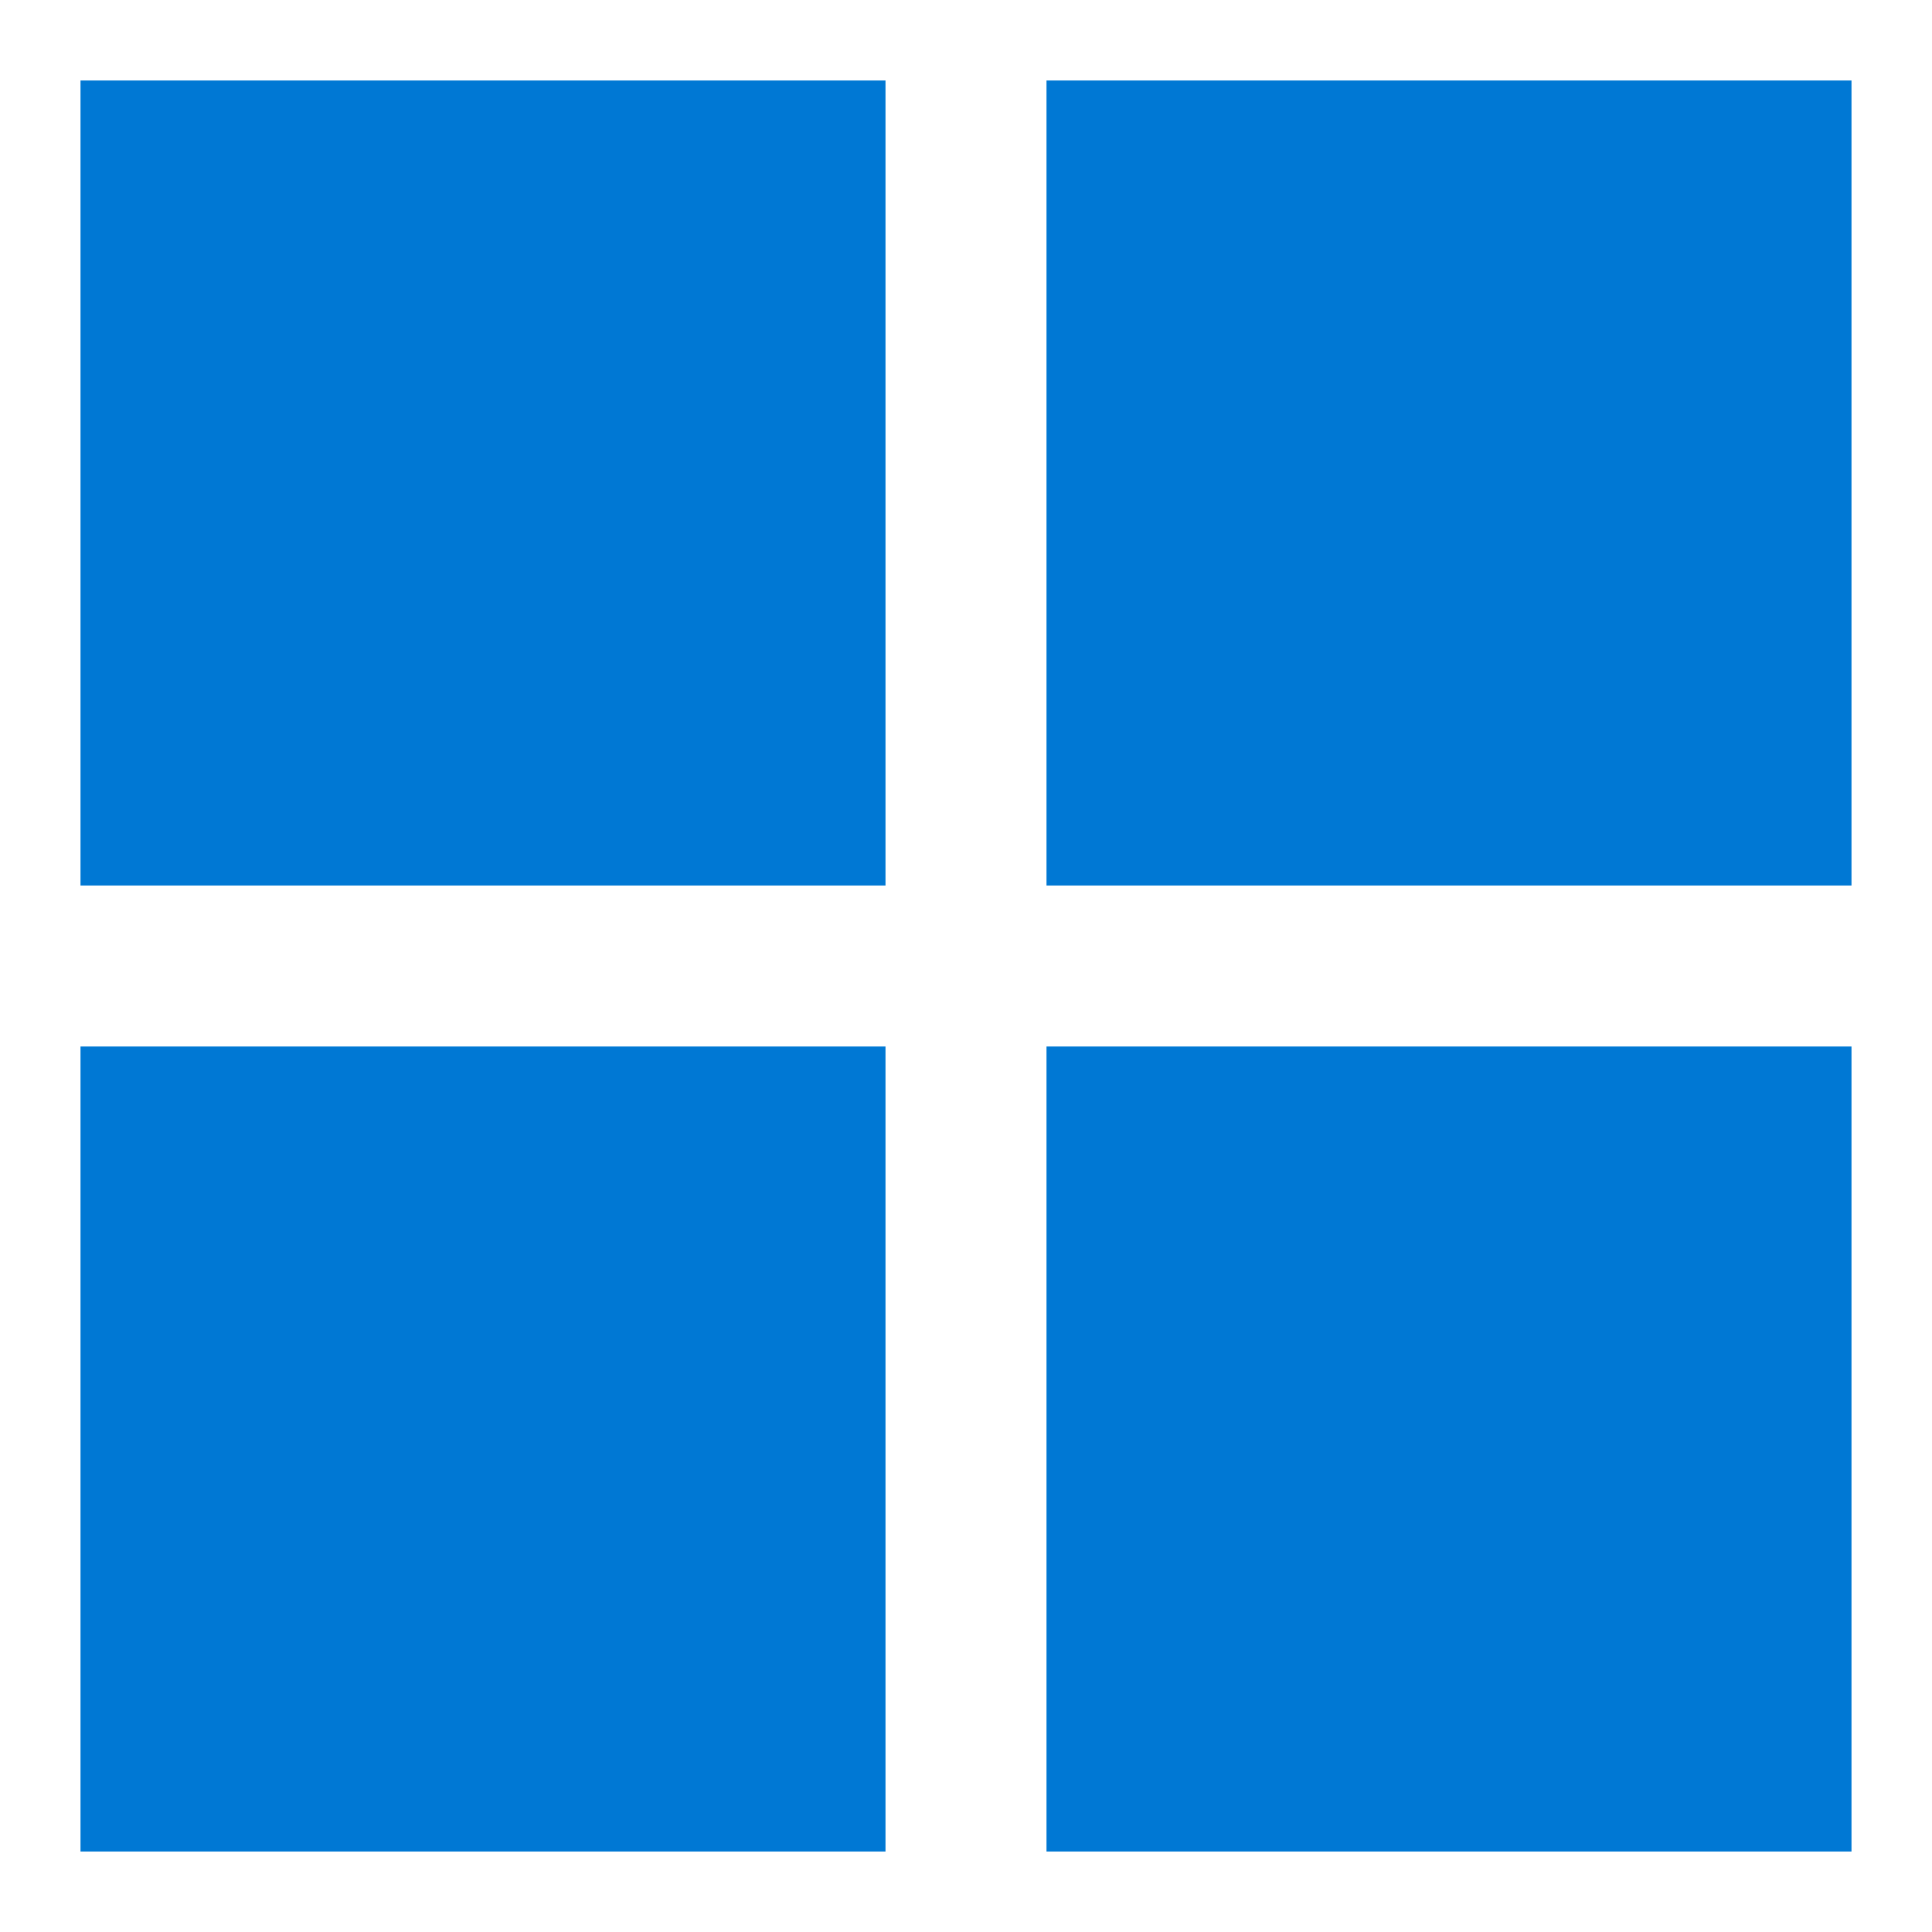
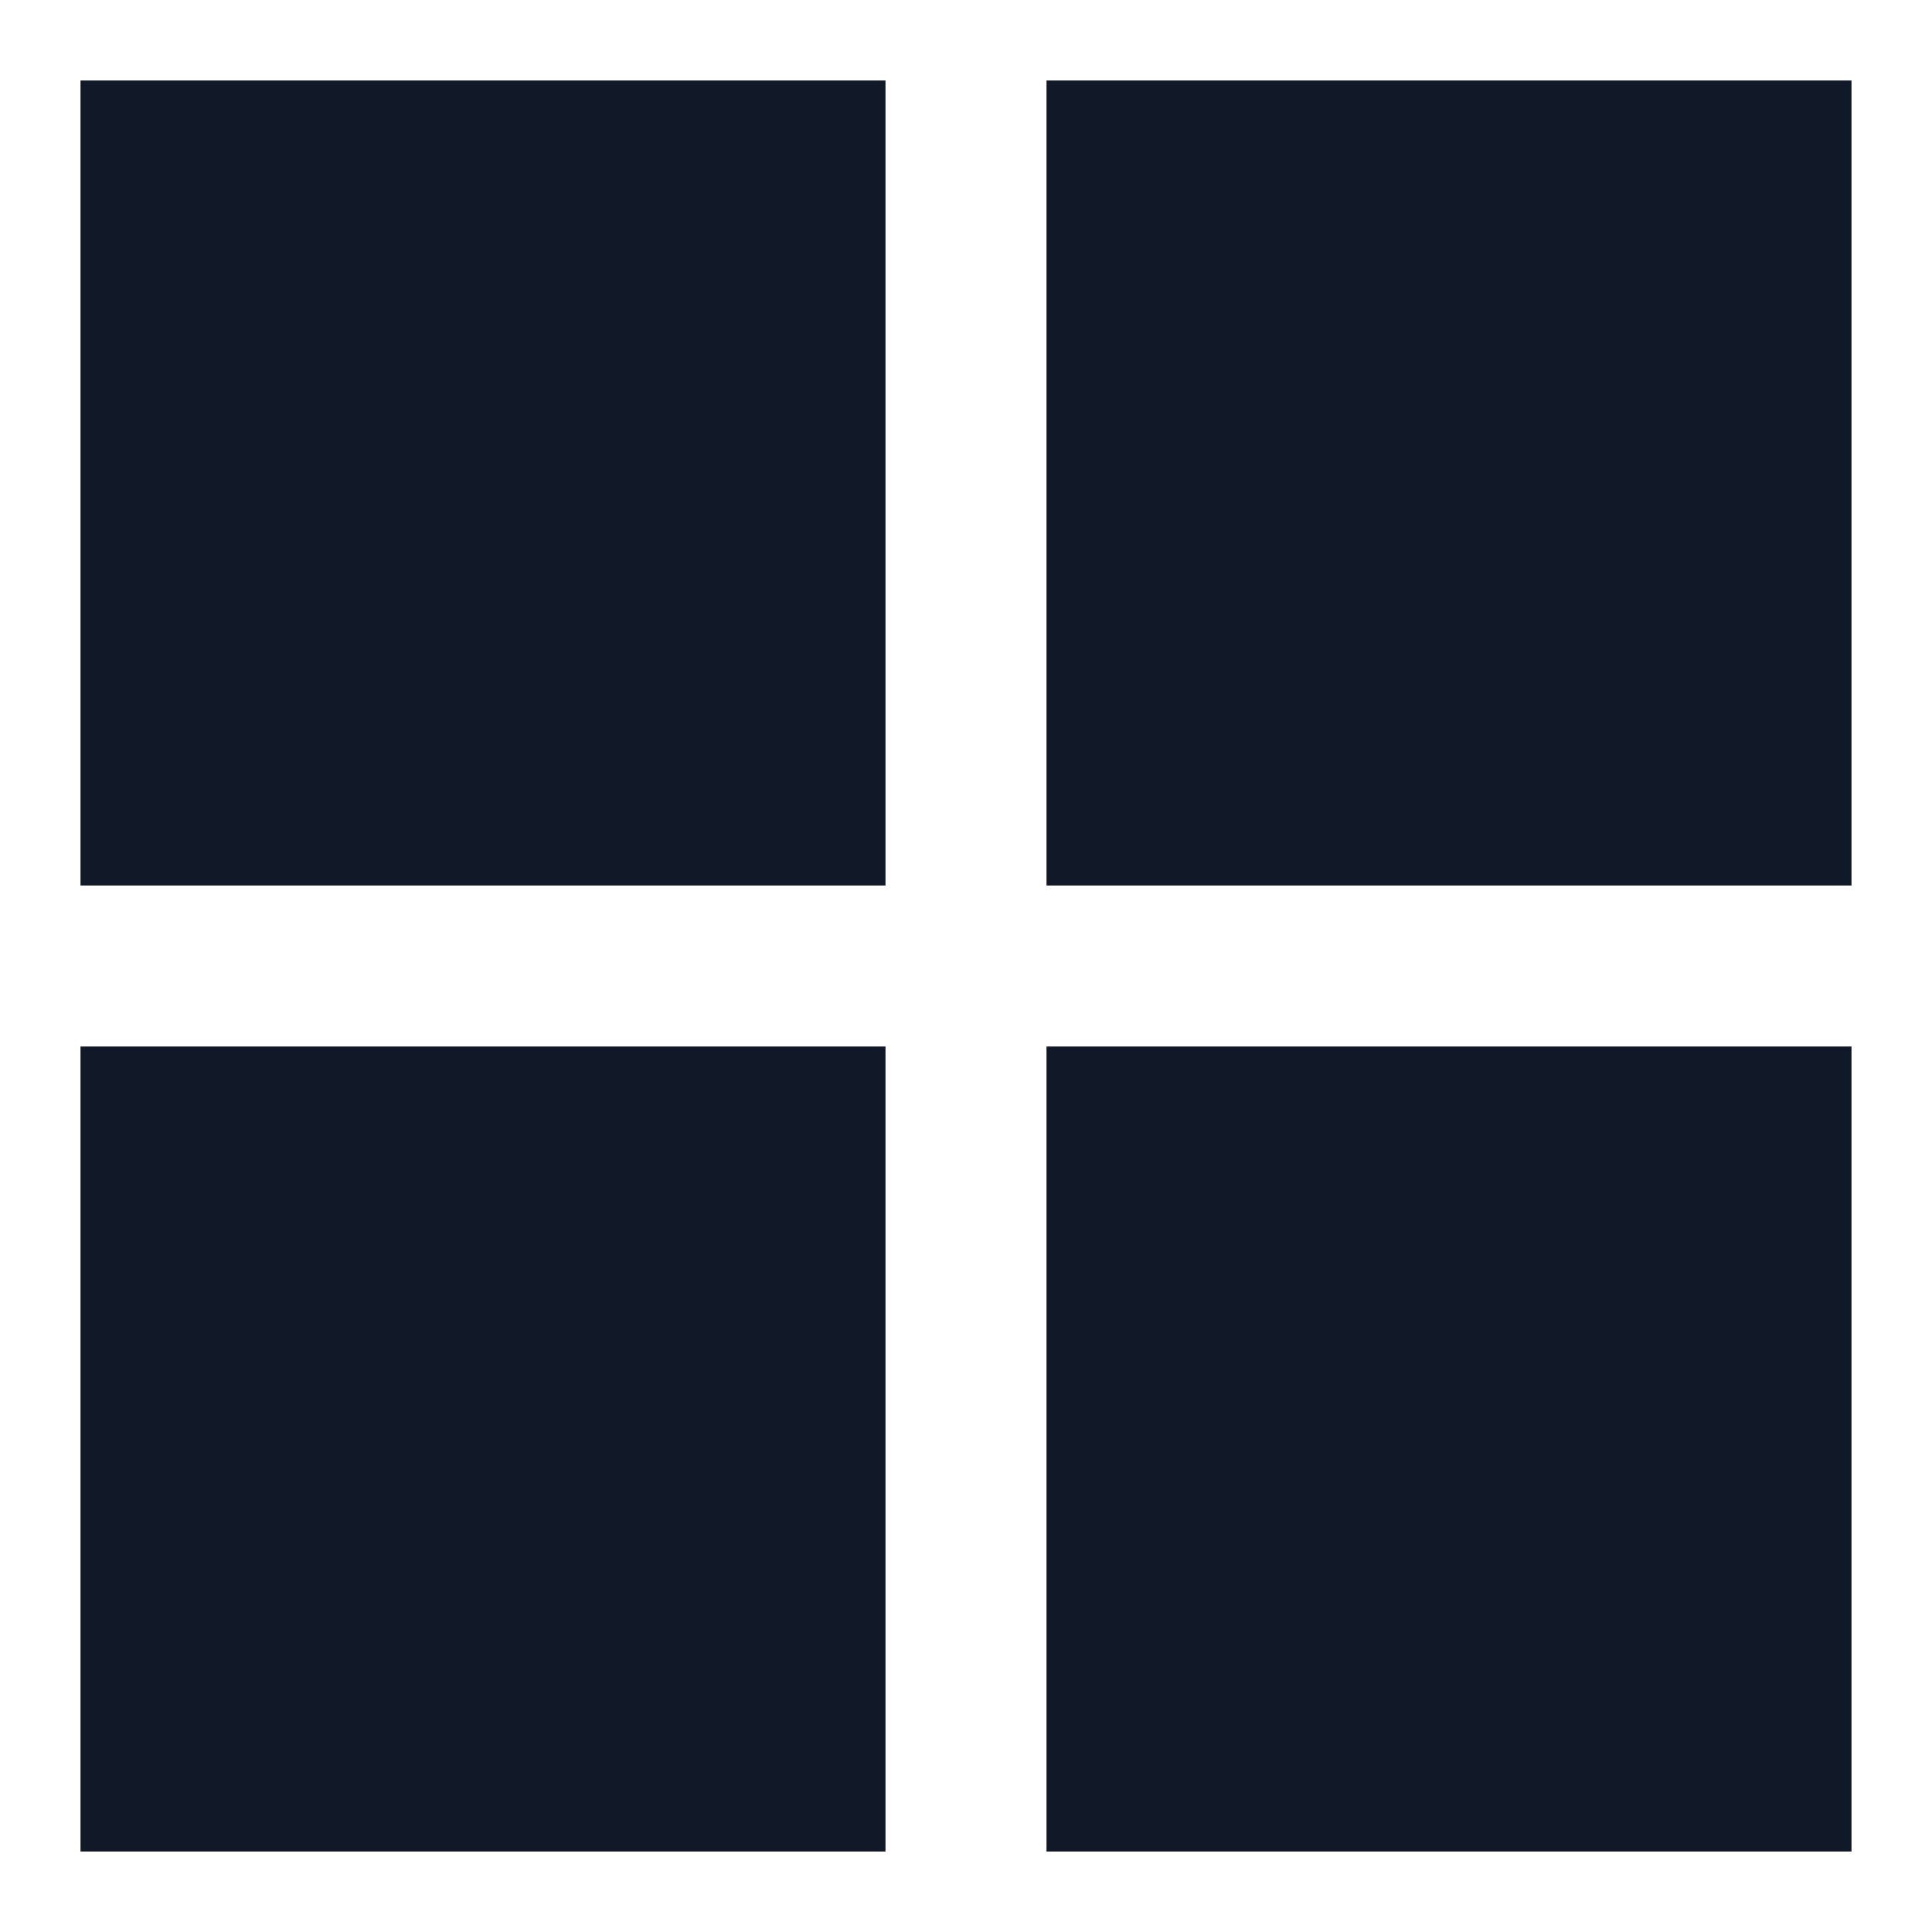
<svg xmlns="http://www.w3.org/2000/svg" viewBox="0 0 24 24" role="img" aria-hidden="true">
-   <rect x="1" y="1" width="10" height="10" fill="#0078D4" />
-   <rect x="13" y="1" width="10" height="10" fill="#0078D4" />
-   <rect x="1" y="13" width="10" height="10" fill="#0078D4" />
-   <rect x="13" y="13" width="10" height="10" fill="#0078D4" />
+   <rect x="1" y="1" width="10" height="10" fill="#111827" />
+   <rect x="13" y="1" width="10" height="10" fill="#111827" />
+   <rect x="1" y="13" width="10" height="10" fill="#111827" />
+   <rect x="13" y="13" width="10" height="10" fill="#111827" />
</svg>
